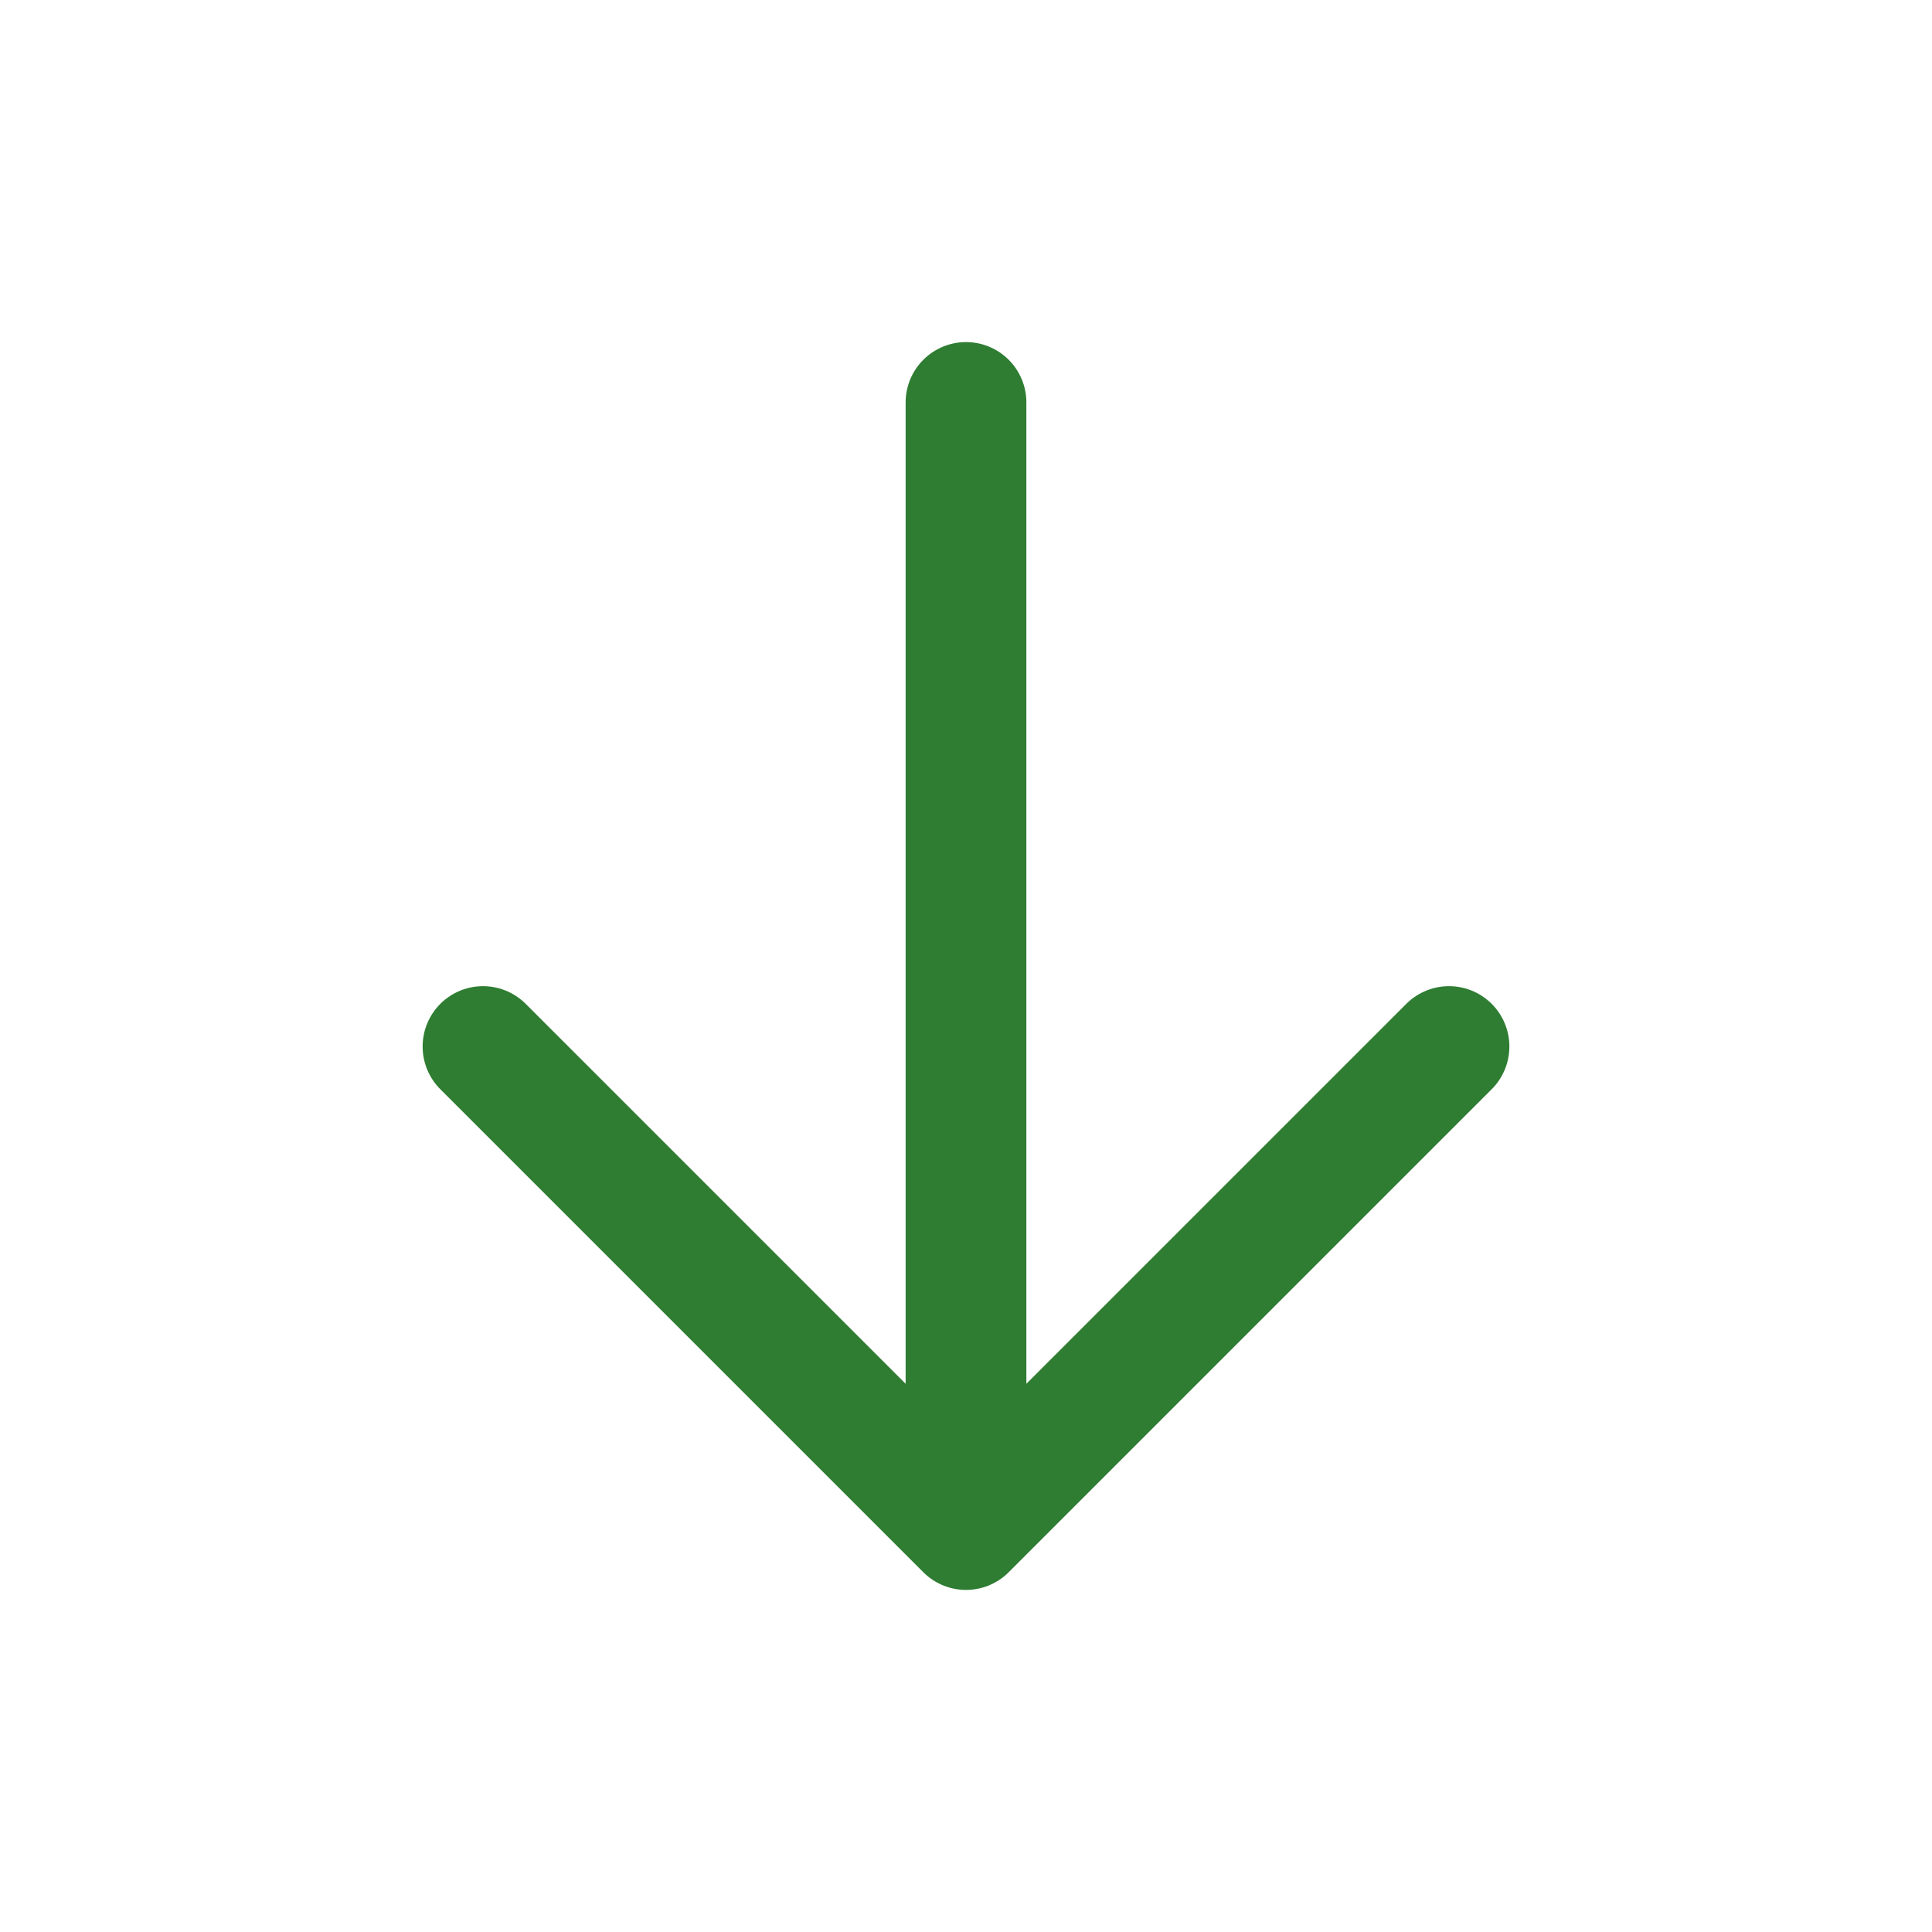
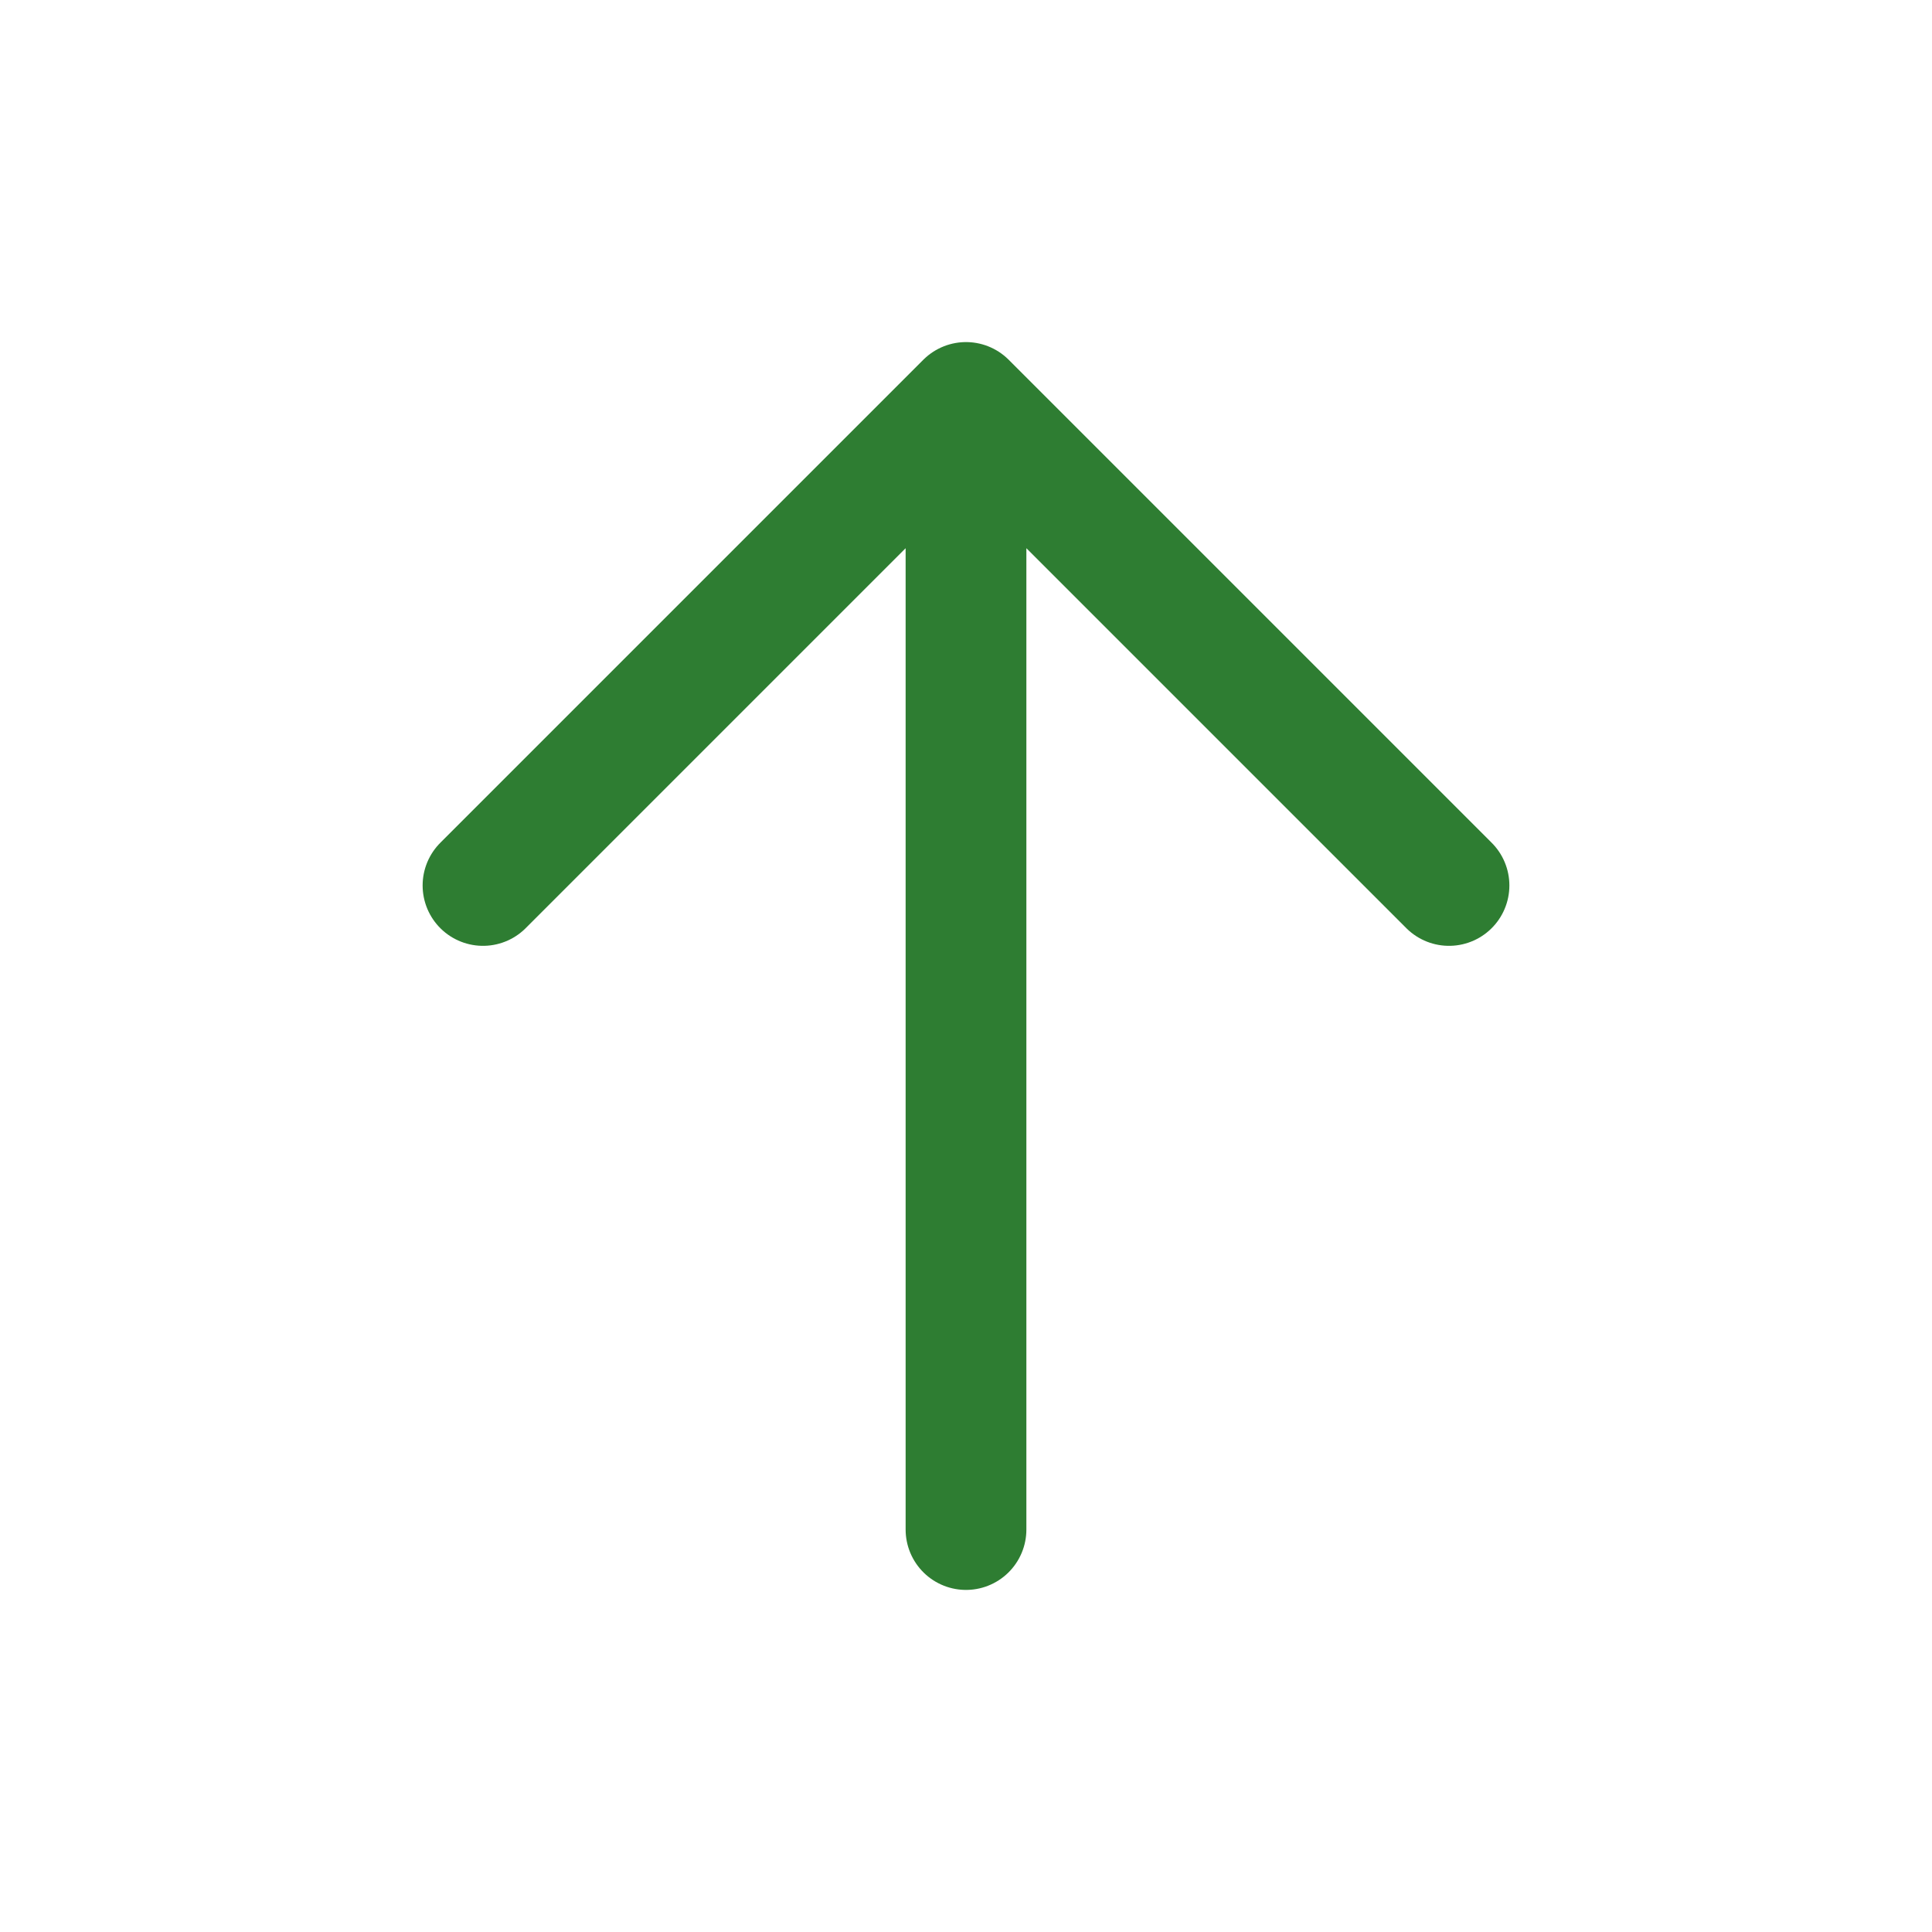
<svg xmlns="http://www.w3.org/2000/svg" preserveAspectRatio="none" overflow="visible" style="display: block;" width="16" height="16" viewBox="0 0 16 16" fill="none">
  <g id="Arrow">
-     <path id="Vector" d="M8 3.333V12.667M12 8.667L8 12.667L4 8.667" stroke-linecap="round" stroke-linejoin="round" stroke="#2E7D32" />
+     <path id="Vector" d="M8 12.667V3.333M12 7.333L8 3.333L4 7.333" stroke-linecap="round" stroke-linejoin="round" stroke="#2E7D32" />
  </g>
</svg>
